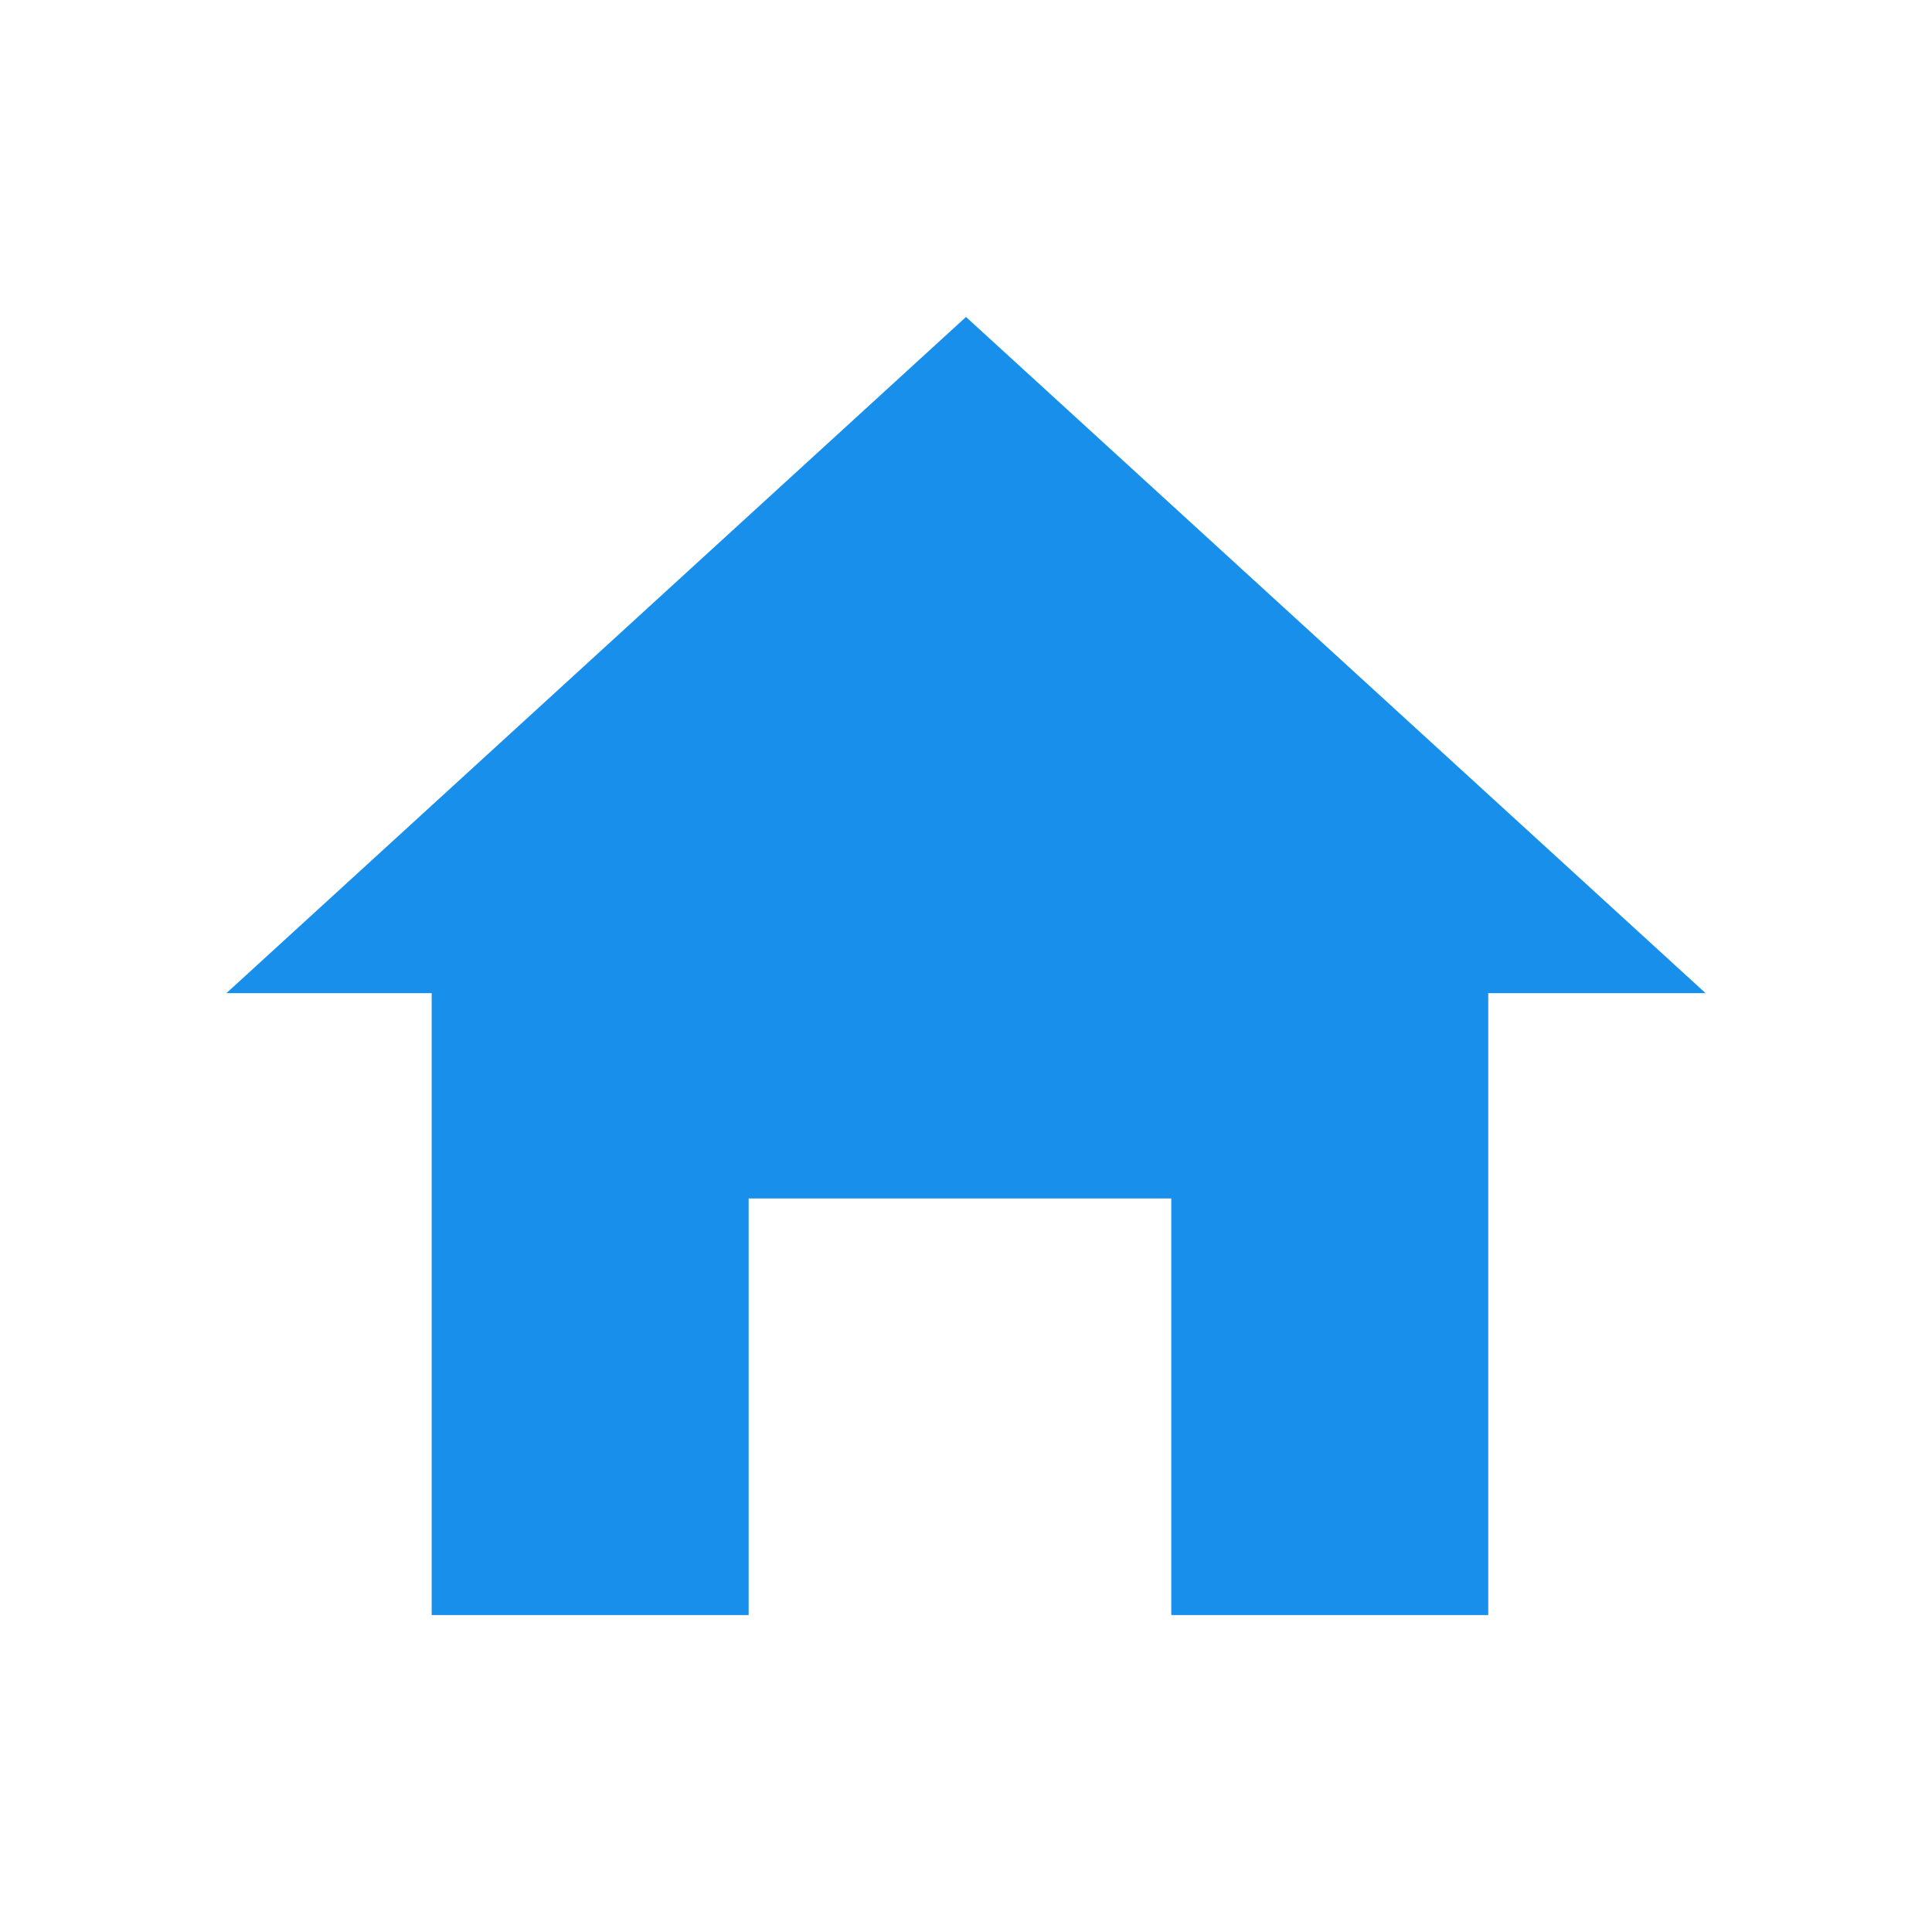
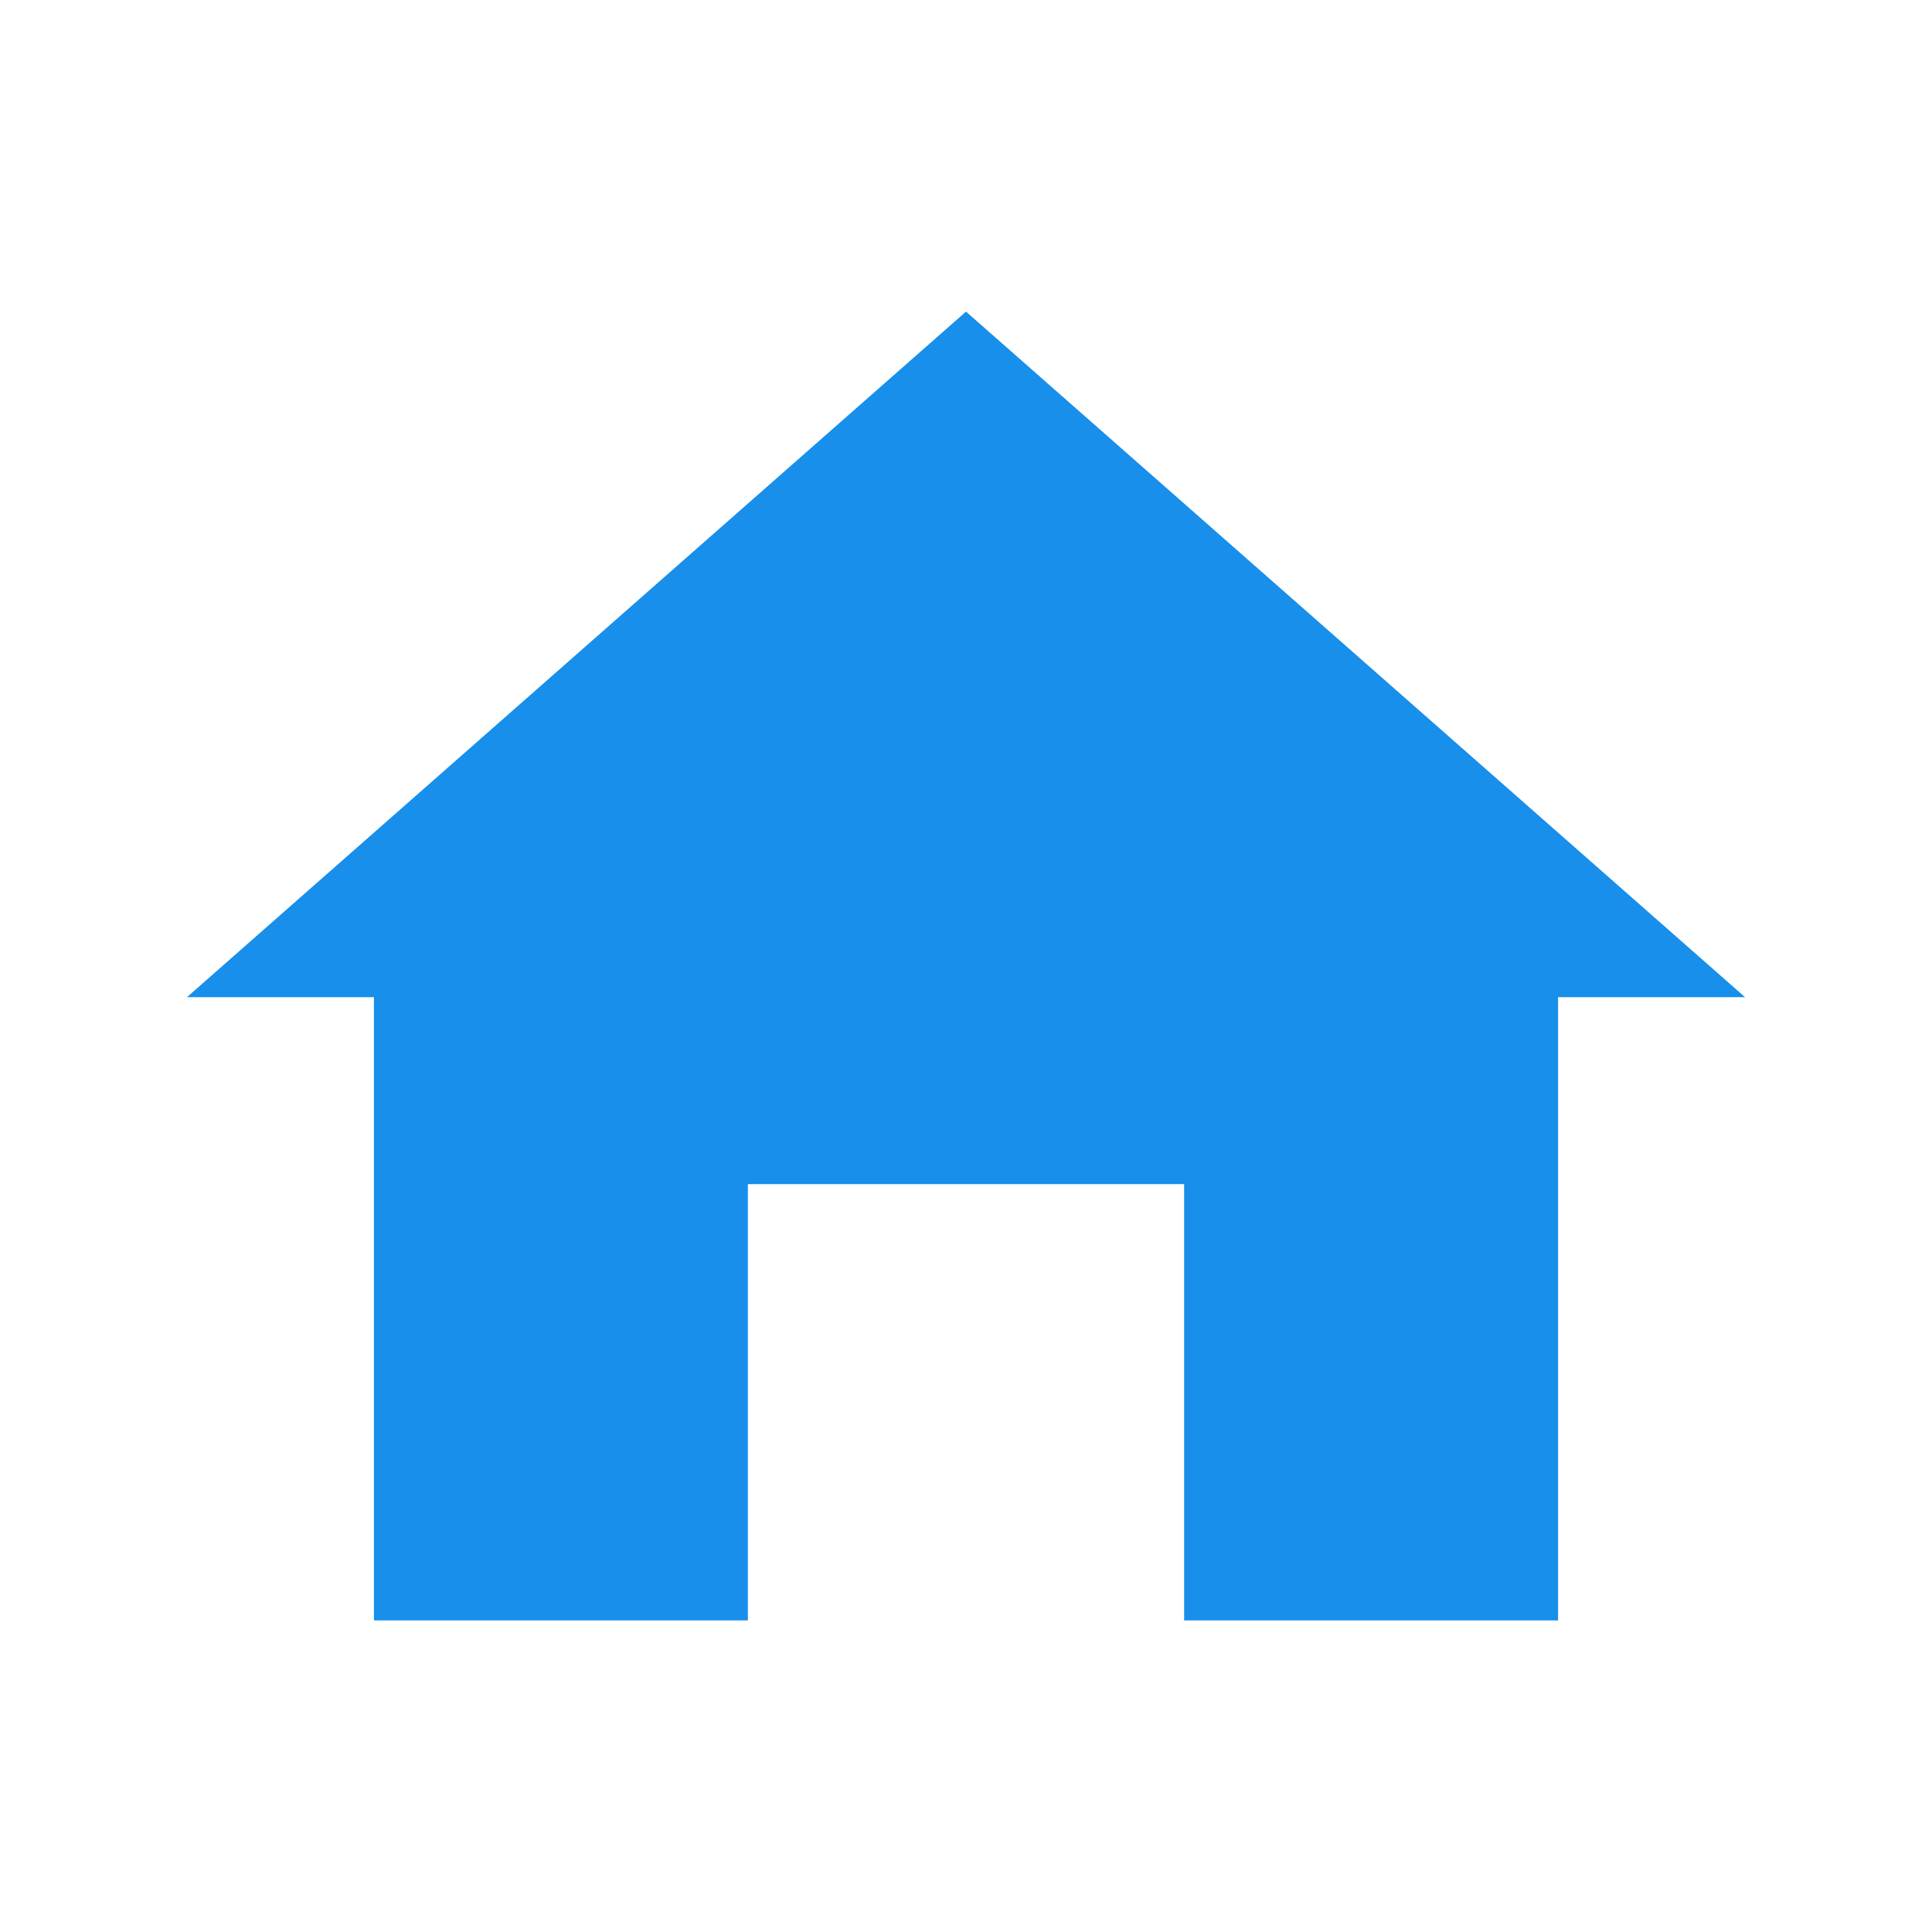
- <svg xmlns="http://www.w3.org/2000/svg" version="1.1" id="Layer_1" x="0px" y="0px" viewBox="0 0 64 64" enable-background="new 0 0 64 64" xml:space="preserve">
-   <polygon fill="#178FEB" points="32,10.5 7.5,32.9 14.3,32.9 14.3,38.2 14.3,53.5 24.8,53.5 24.8,39.7 38.8,39.7 38.8,53.5   49.3,53.5 49.3,38.2 49.3,32.9 56.5,32.9 " />
+ <svg xmlns="http://www.w3.org/2000/svg" version="1.1" id="Layer_1" x="0px" y="0px" viewBox="0 0 31 31" enable-background="new 0 0 31 31" xml:space="preserve">
+   <g>
+     <polygon fill="#178FEB" points="15.5,5 3,16 6,16 6,18.3 6,26 12,26 12,19 19,19 19,26 25,26 25,18.3 25,16 28,16  " />
+   </g>
</svg>
